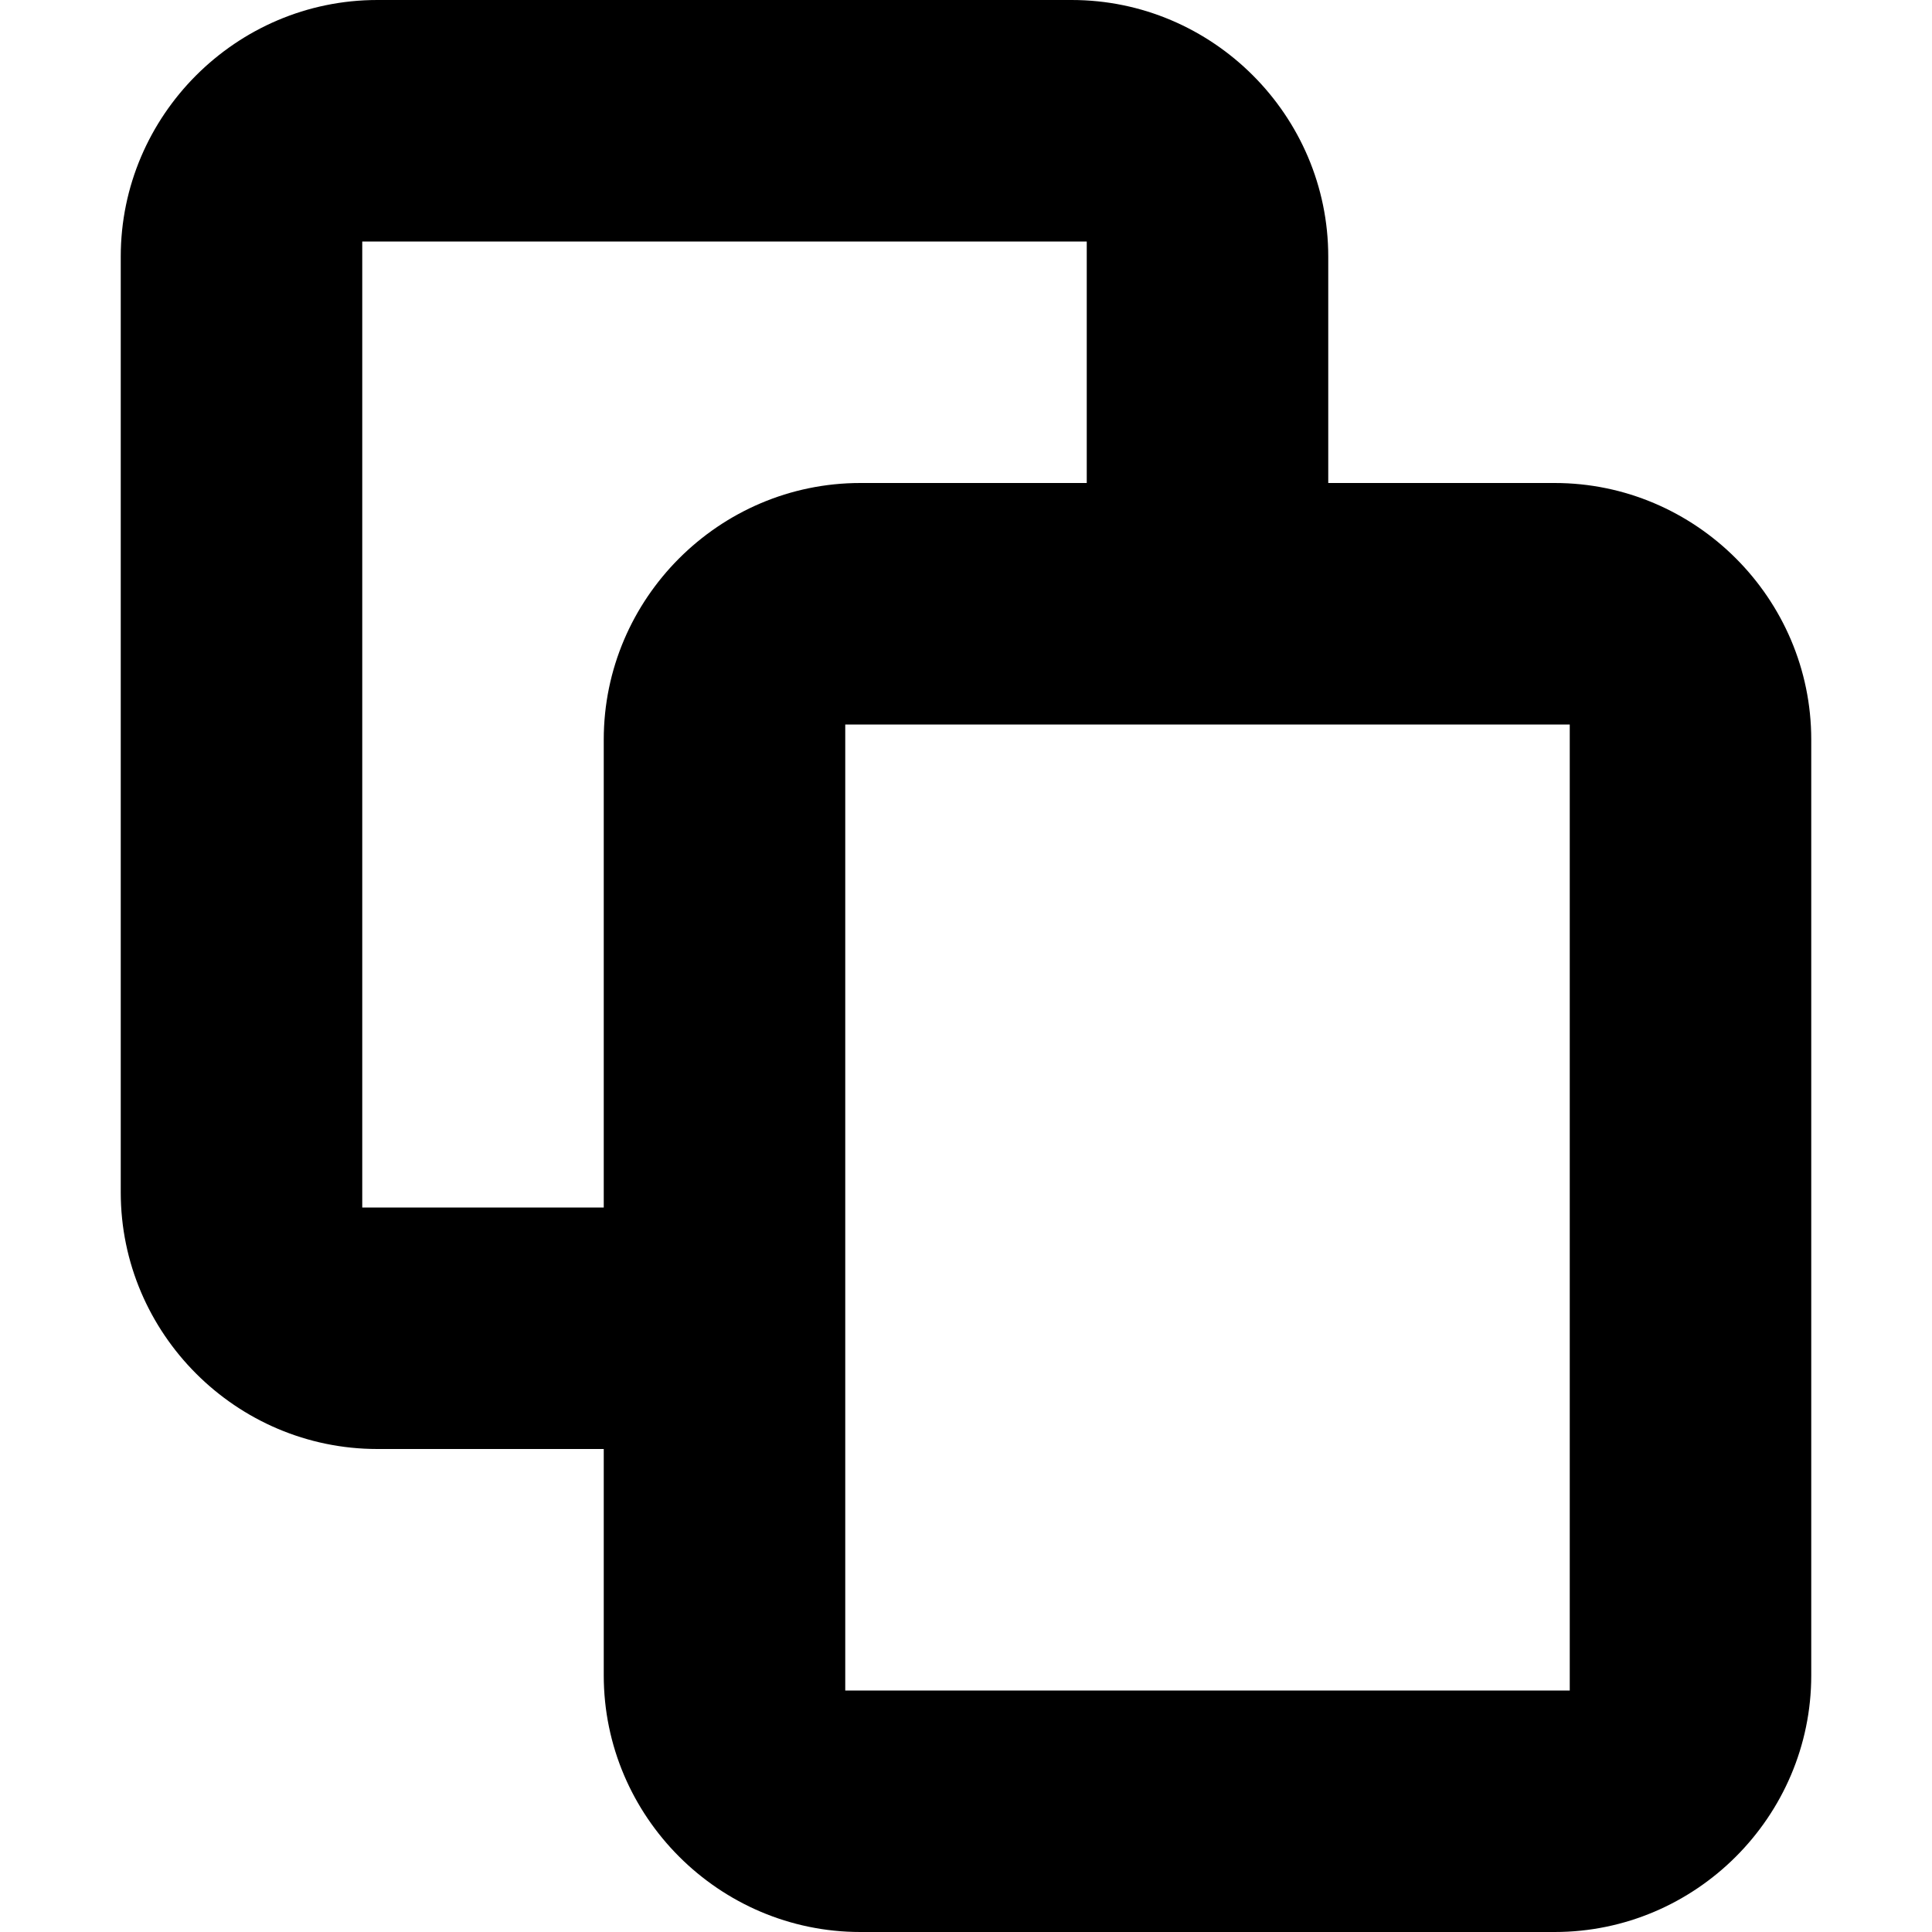
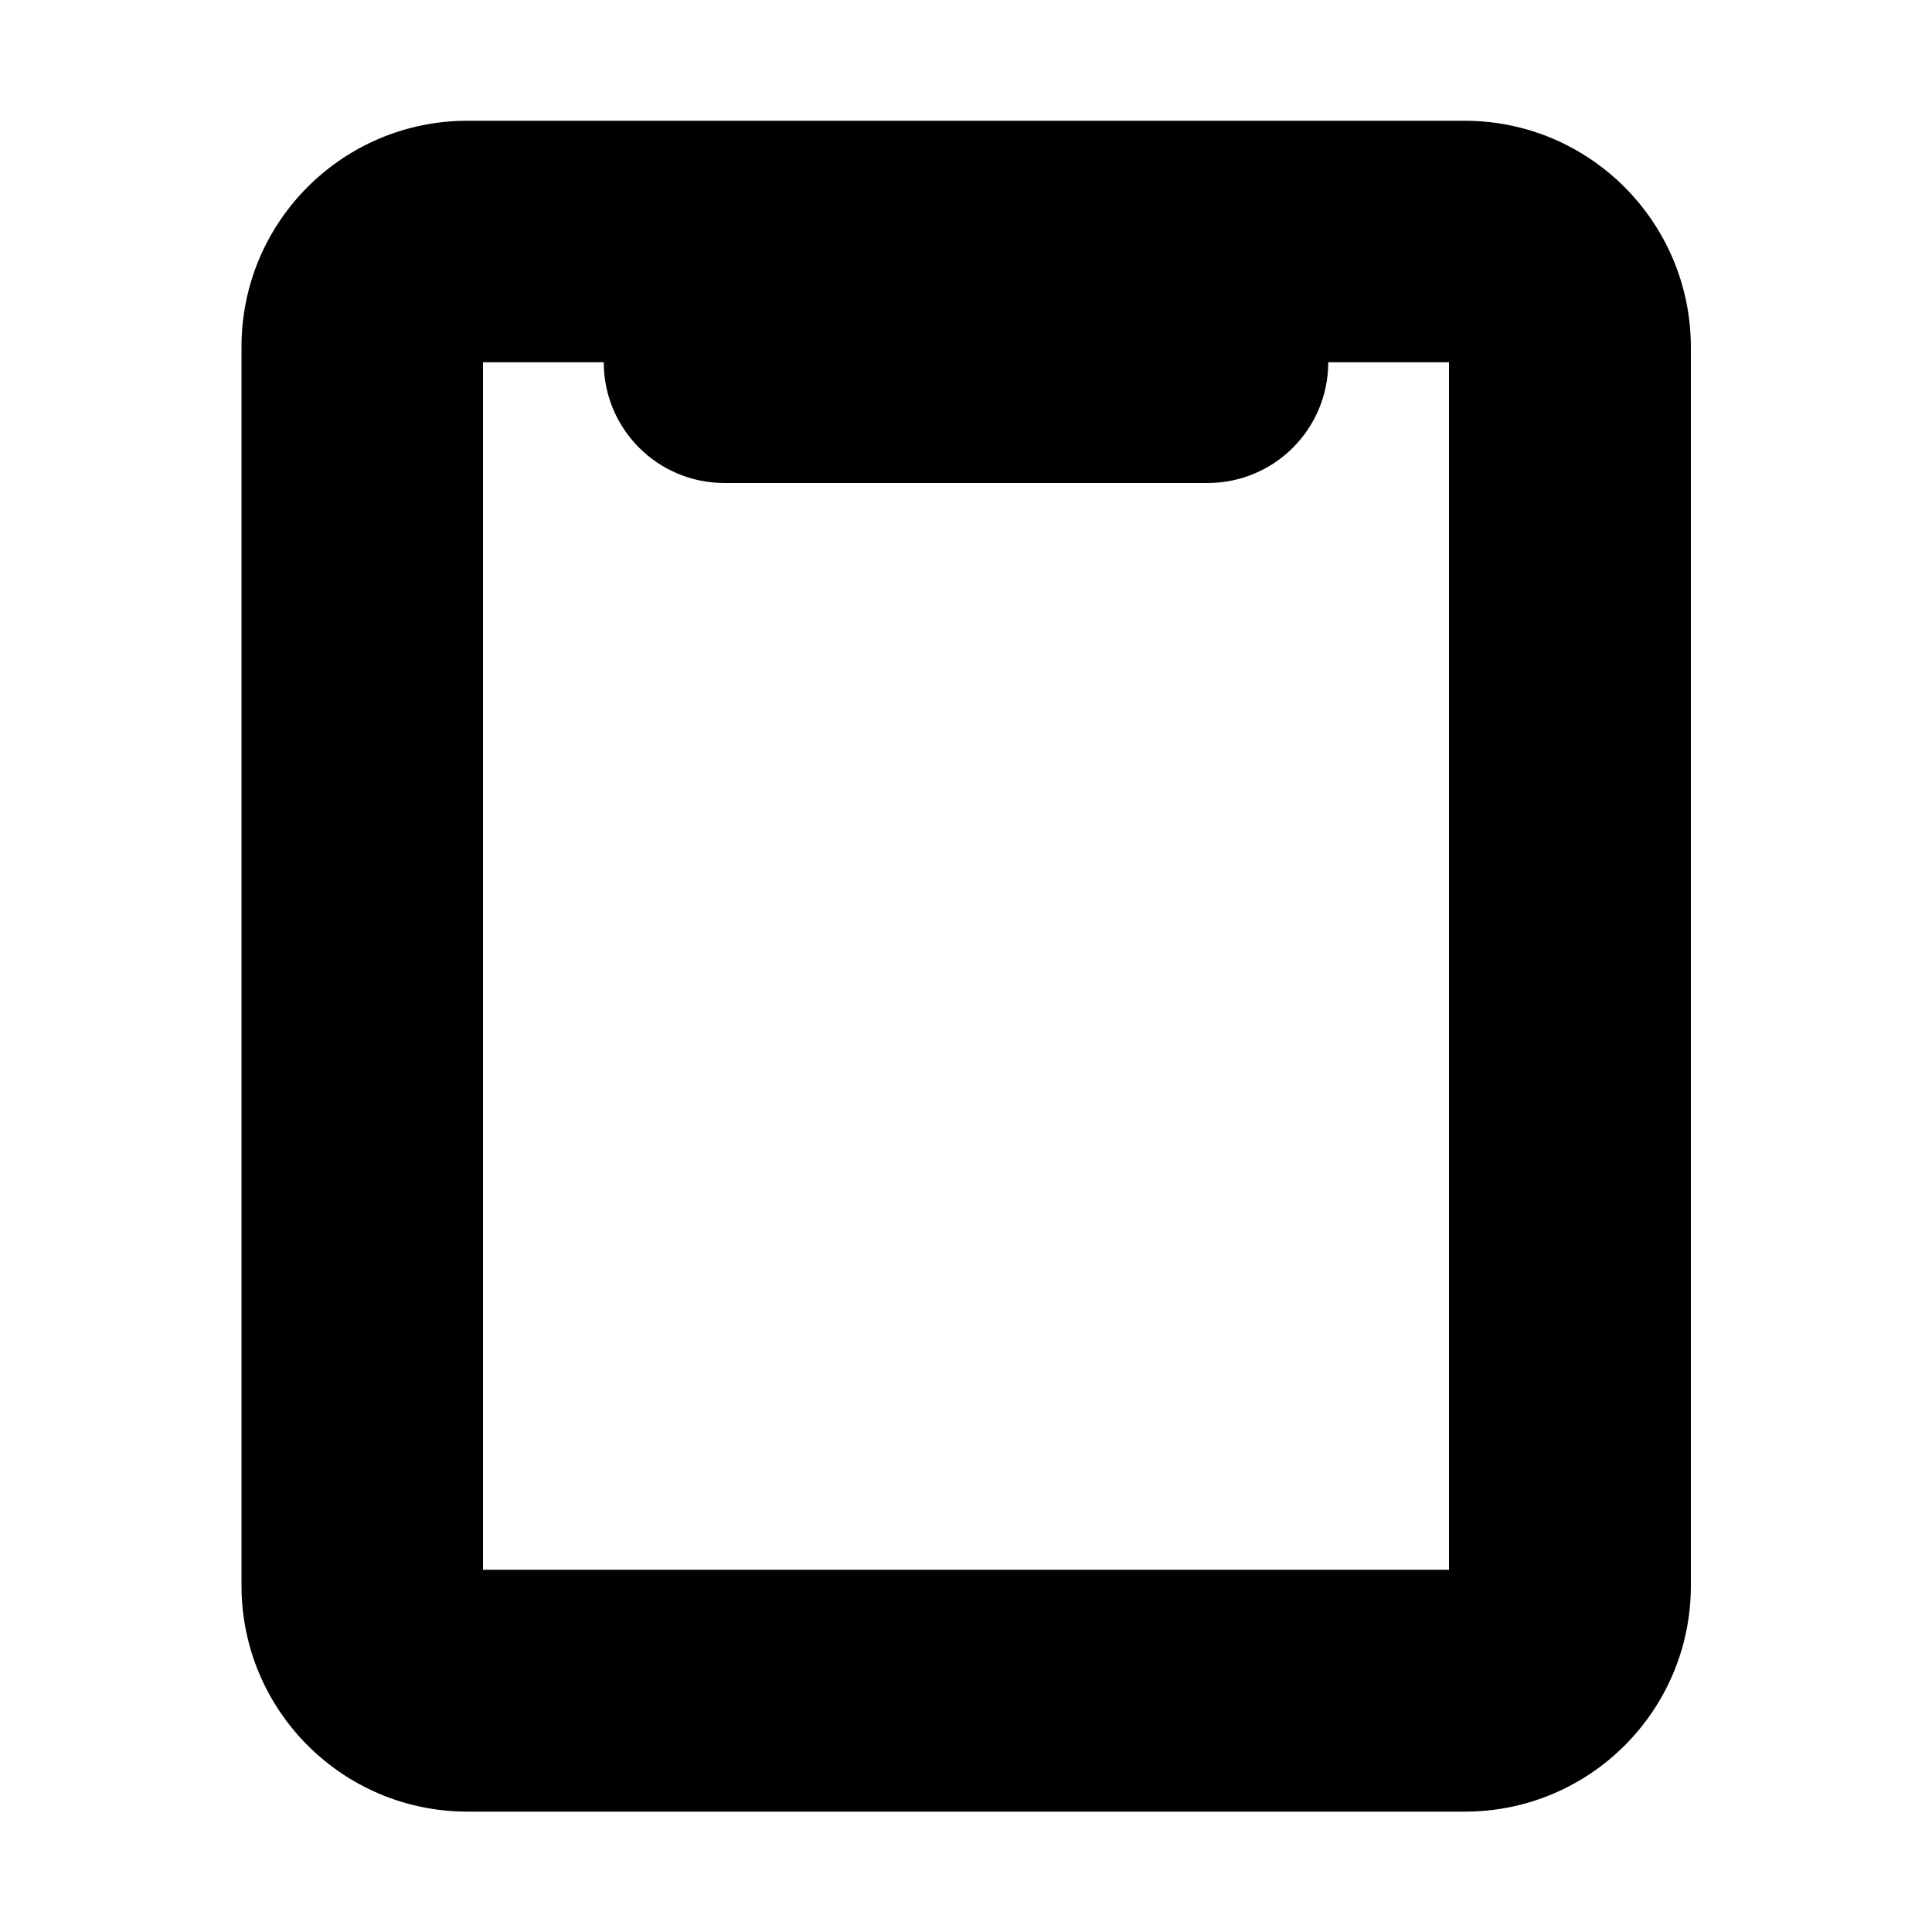
<svg xmlns="http://www.w3.org/2000/svg" viewBox="0 0 512 512">
-   <path class="lexicon-icon-body" fill="none" d="M412,128h-60V68c0-37.4-30.6-68-68-68H100C62.6,0,32,30.6,32,68v248c0,37.4,30.6,68,68,68h60v60c0,37.4,30.6,68,68,68h184c37.4,0,68-30.6,68-68V196C480,158.6,449.4,128,412,128z" />
-   <path class="lexicon-icon-outline" d="M412,128h-60V68c0-37.4-30.6-68-68-68H100C62.6,0,32,30.6,32,68v248c0,37.4,30.6,68,68,68h60v60c0,37.4,30.6,68,68,68h184c37.4,0,68-30.6,68-68V196C480,158.6,449.4,128,412,128z M160,196v124H96V64h192v64h-60C190.6,128,160,158.6,160,196z M416,448H224V192h192V448z" />
+   <path class="lexicon-icon-outline" d="M388.1,32H123.9C90.8,32,64,58.8,64,91.9v328.3c0,33.1,26.8,59.9,59.9,59.9h264.3c33.1,0,59.9-26.8,59.9-59.9V91.9C448,58.8,421.2,32,388.1,32L388.1,32z M192,128h128c17.7,0,32-14.3,32-32h32v320H128V96h32C160,113.7,174.3,128,192,128L192,128z" />
</svg>
